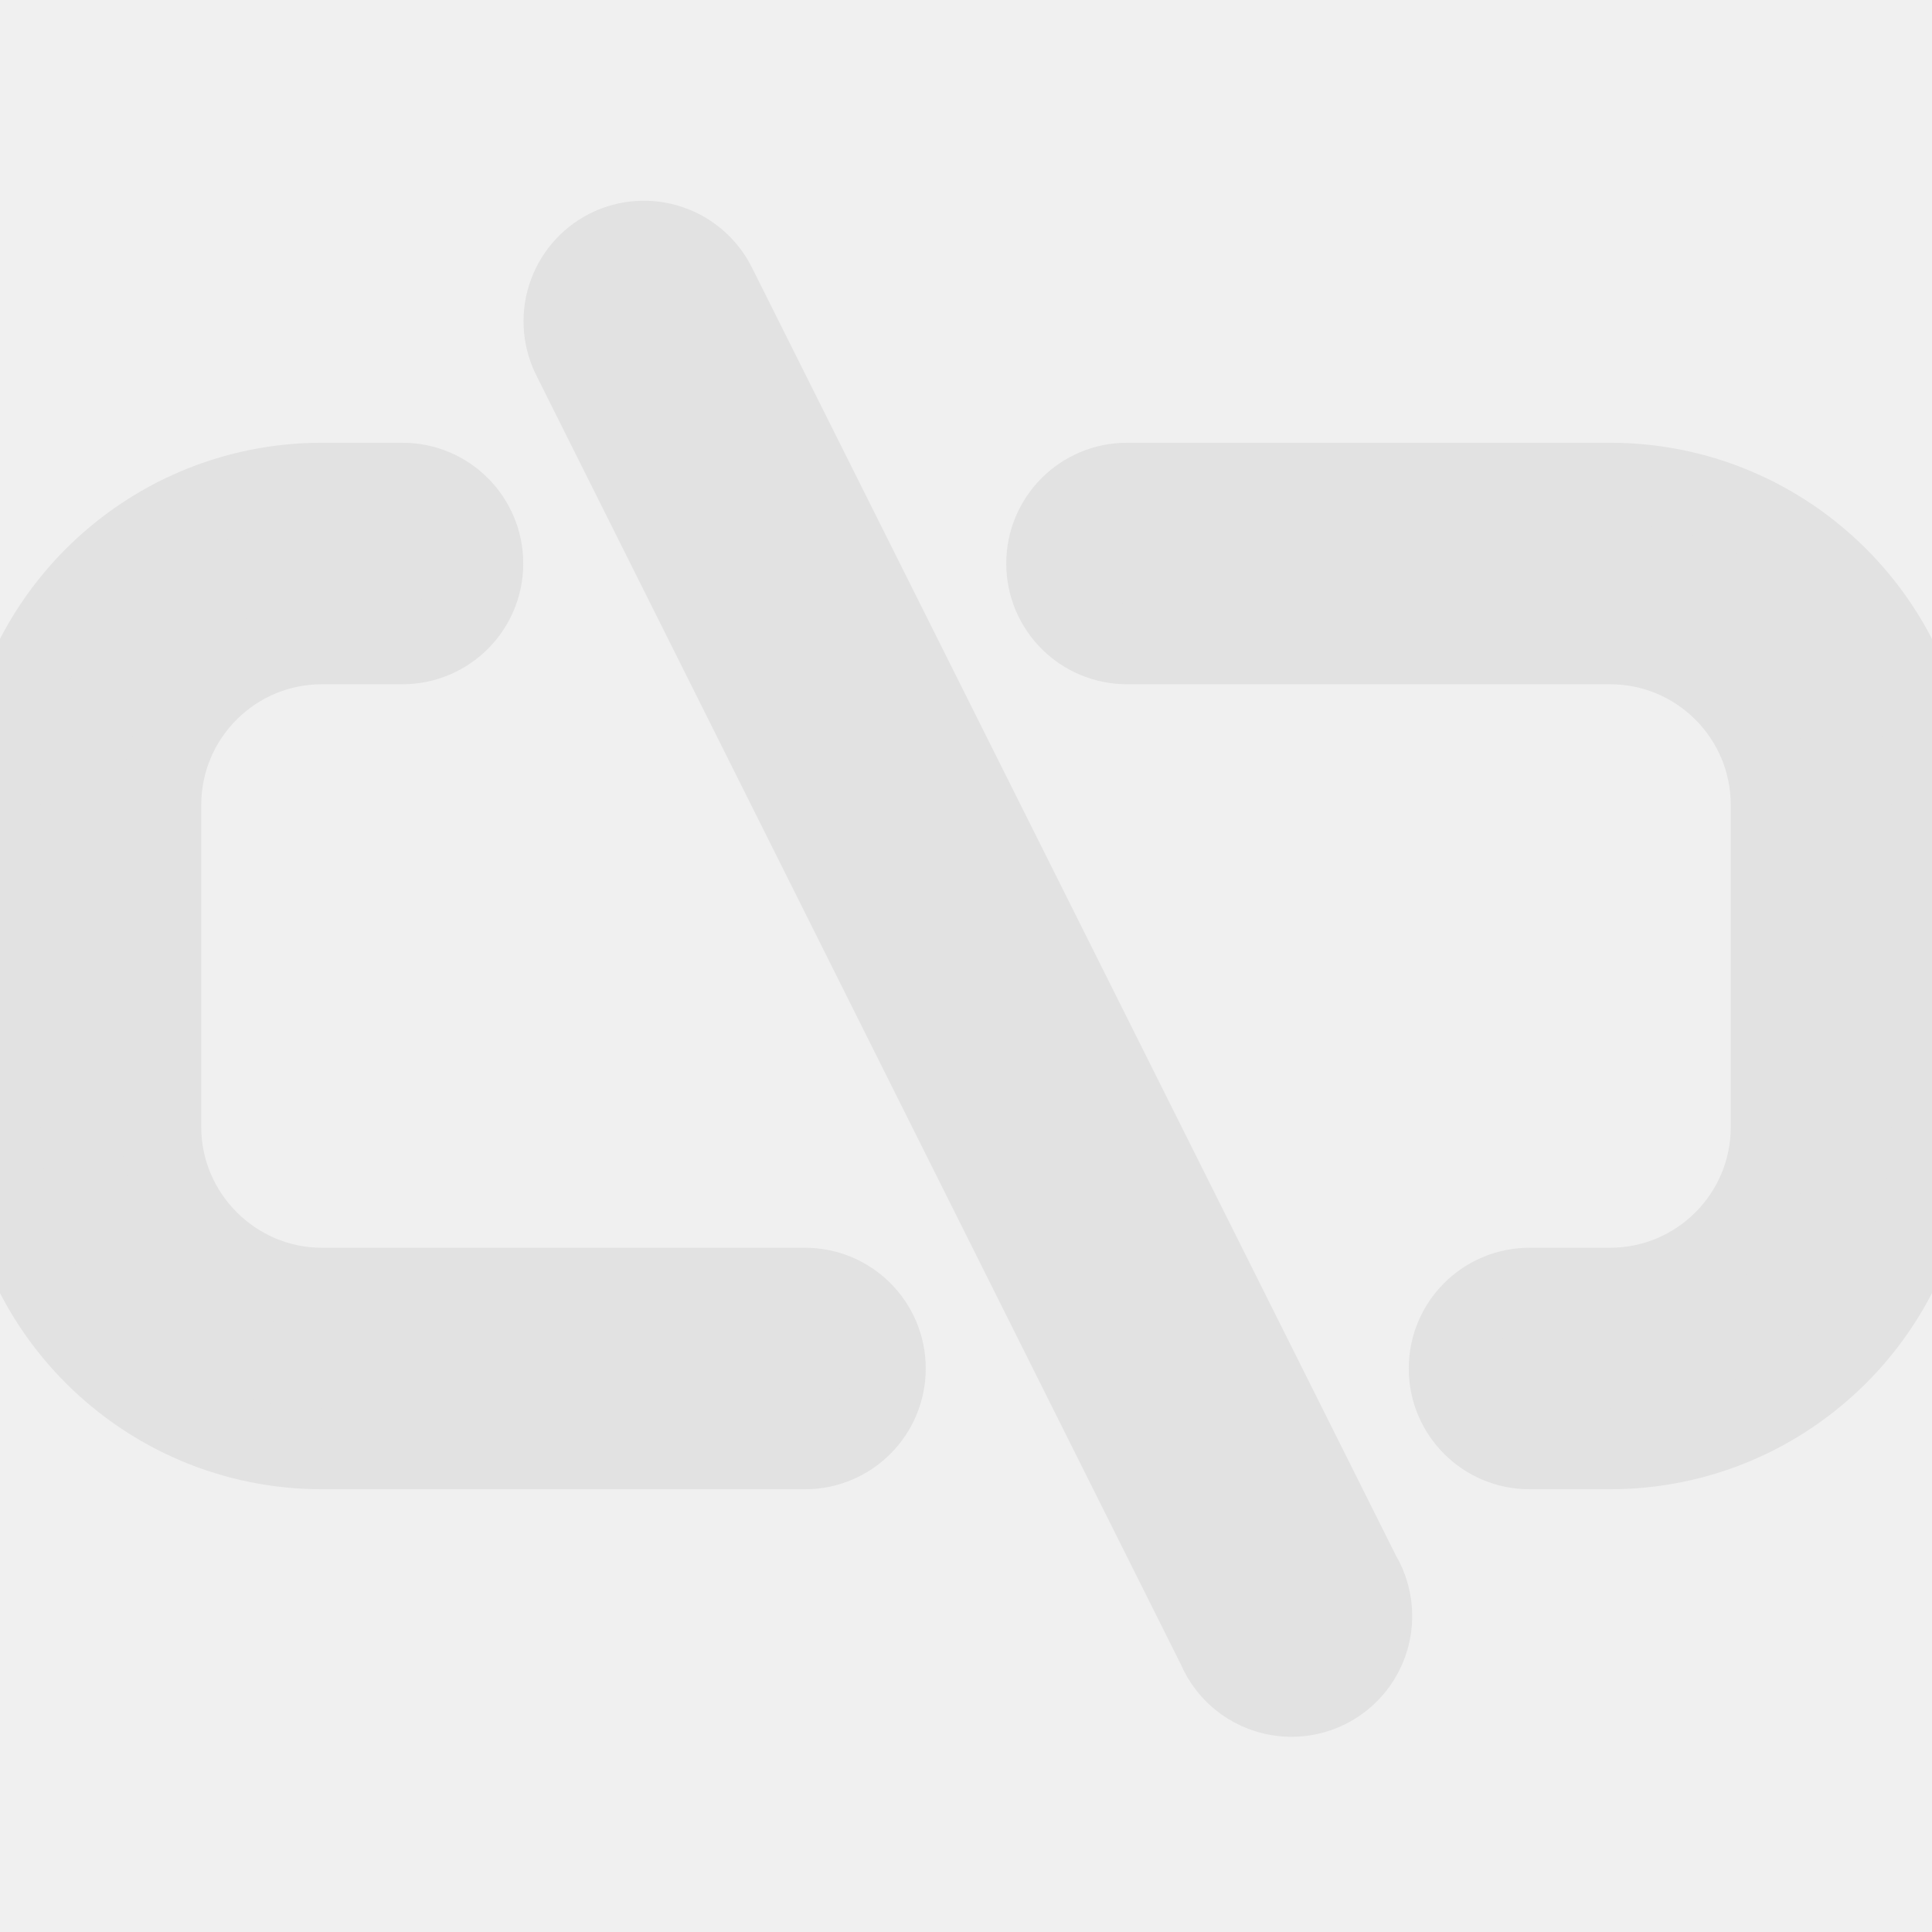
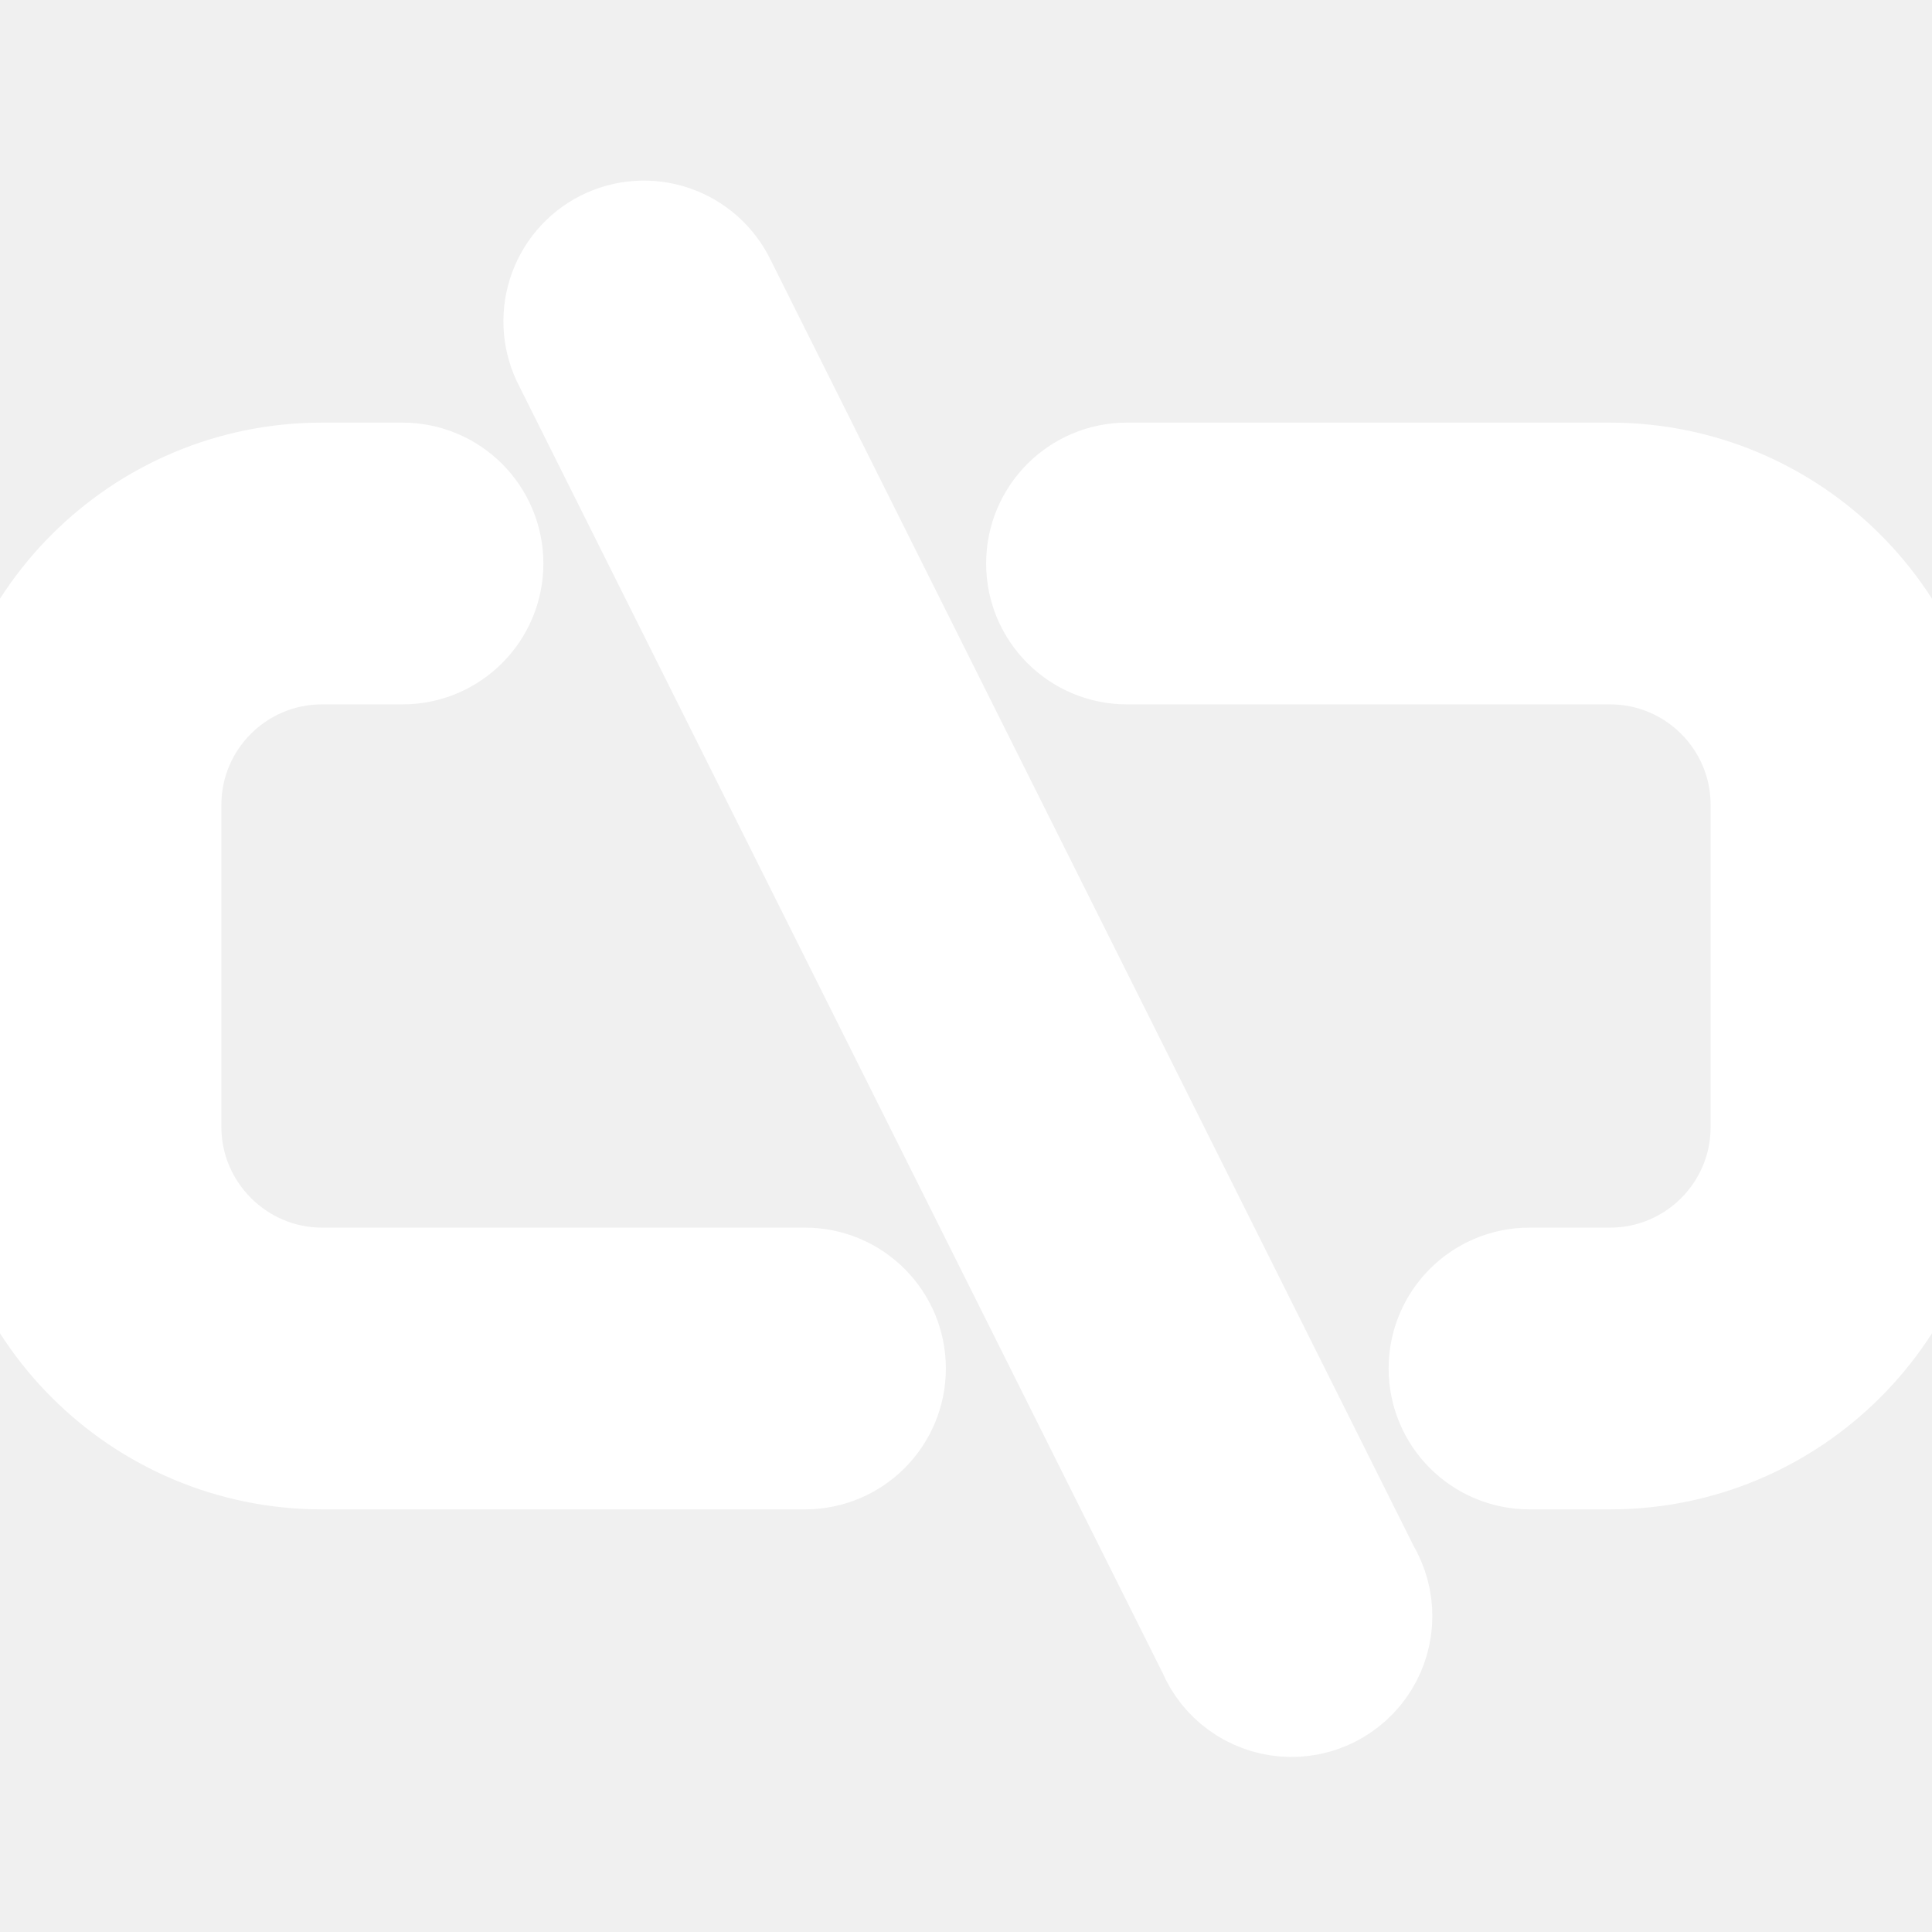
- <svg xmlns="http://www.w3.org/2000/svg" viewBox="0 -3 24 24" fill="none" stroke="#e2e2e2">
-   <path fill-rule="evenodd" clip-rule="evenodd" d="M7.55.1A1 1 0 0 1 8.9.56l8 16a1 1 0 1 1-1.78.9l-8-16A1 1 0 0 1 7.55.1zM4 5a2 2 0 0 0-2 2v4c0 1.1.9 2 2 2h6a1 1 0 1 1 0 2H4a4 4 0 0 1-4-4V7a4 4 0 0 1 4-4h1a1 1 0 0 1 0 2H4zm18 6a2 2 0 0 1-2 2h-1a1 1 0 1 0 0 2h1a4 4 0 0 0 4-4V7a4 4 0 0 0-4-4h-6a1 1 0 1 0 0 2h6a2 2 0 0 1 2 2v4z" fill="#e2e2e2" />
+ <svg xmlns="http://www.w3.org/2000/svg" viewBox="0 -3 24 24" fill="none" stroke-width="1.5" stroke="#fff">
+   <path fill-rule="evenodd" clip-rule="evenodd" d="M7.55.1A1 1 0 0 1 8.9.56l8 16a1 1 0 1 1-1.78.9l-8-16A1 1 0 0 1 7.55.1zM4 5a2 2 0 0 0-2 2v4c0 1.1.9 2 2 2h6a1 1 0 1 1 0 2H4a4 4 0 0 1-4-4V7a4 4 0 0 1 4-4h1a1 1 0 0 1 0 2H4zm18 6a2 2 0 0 1-2 2h-1a1 1 0 1 0 0 2h1a4 4 0 0 0 4-4V7a4 4 0 0 0-4-4h-6a1 1 0 1 0 0 2h6a2 2 0 0 1 2 2v4z" fill="#fff" />
</svg>
